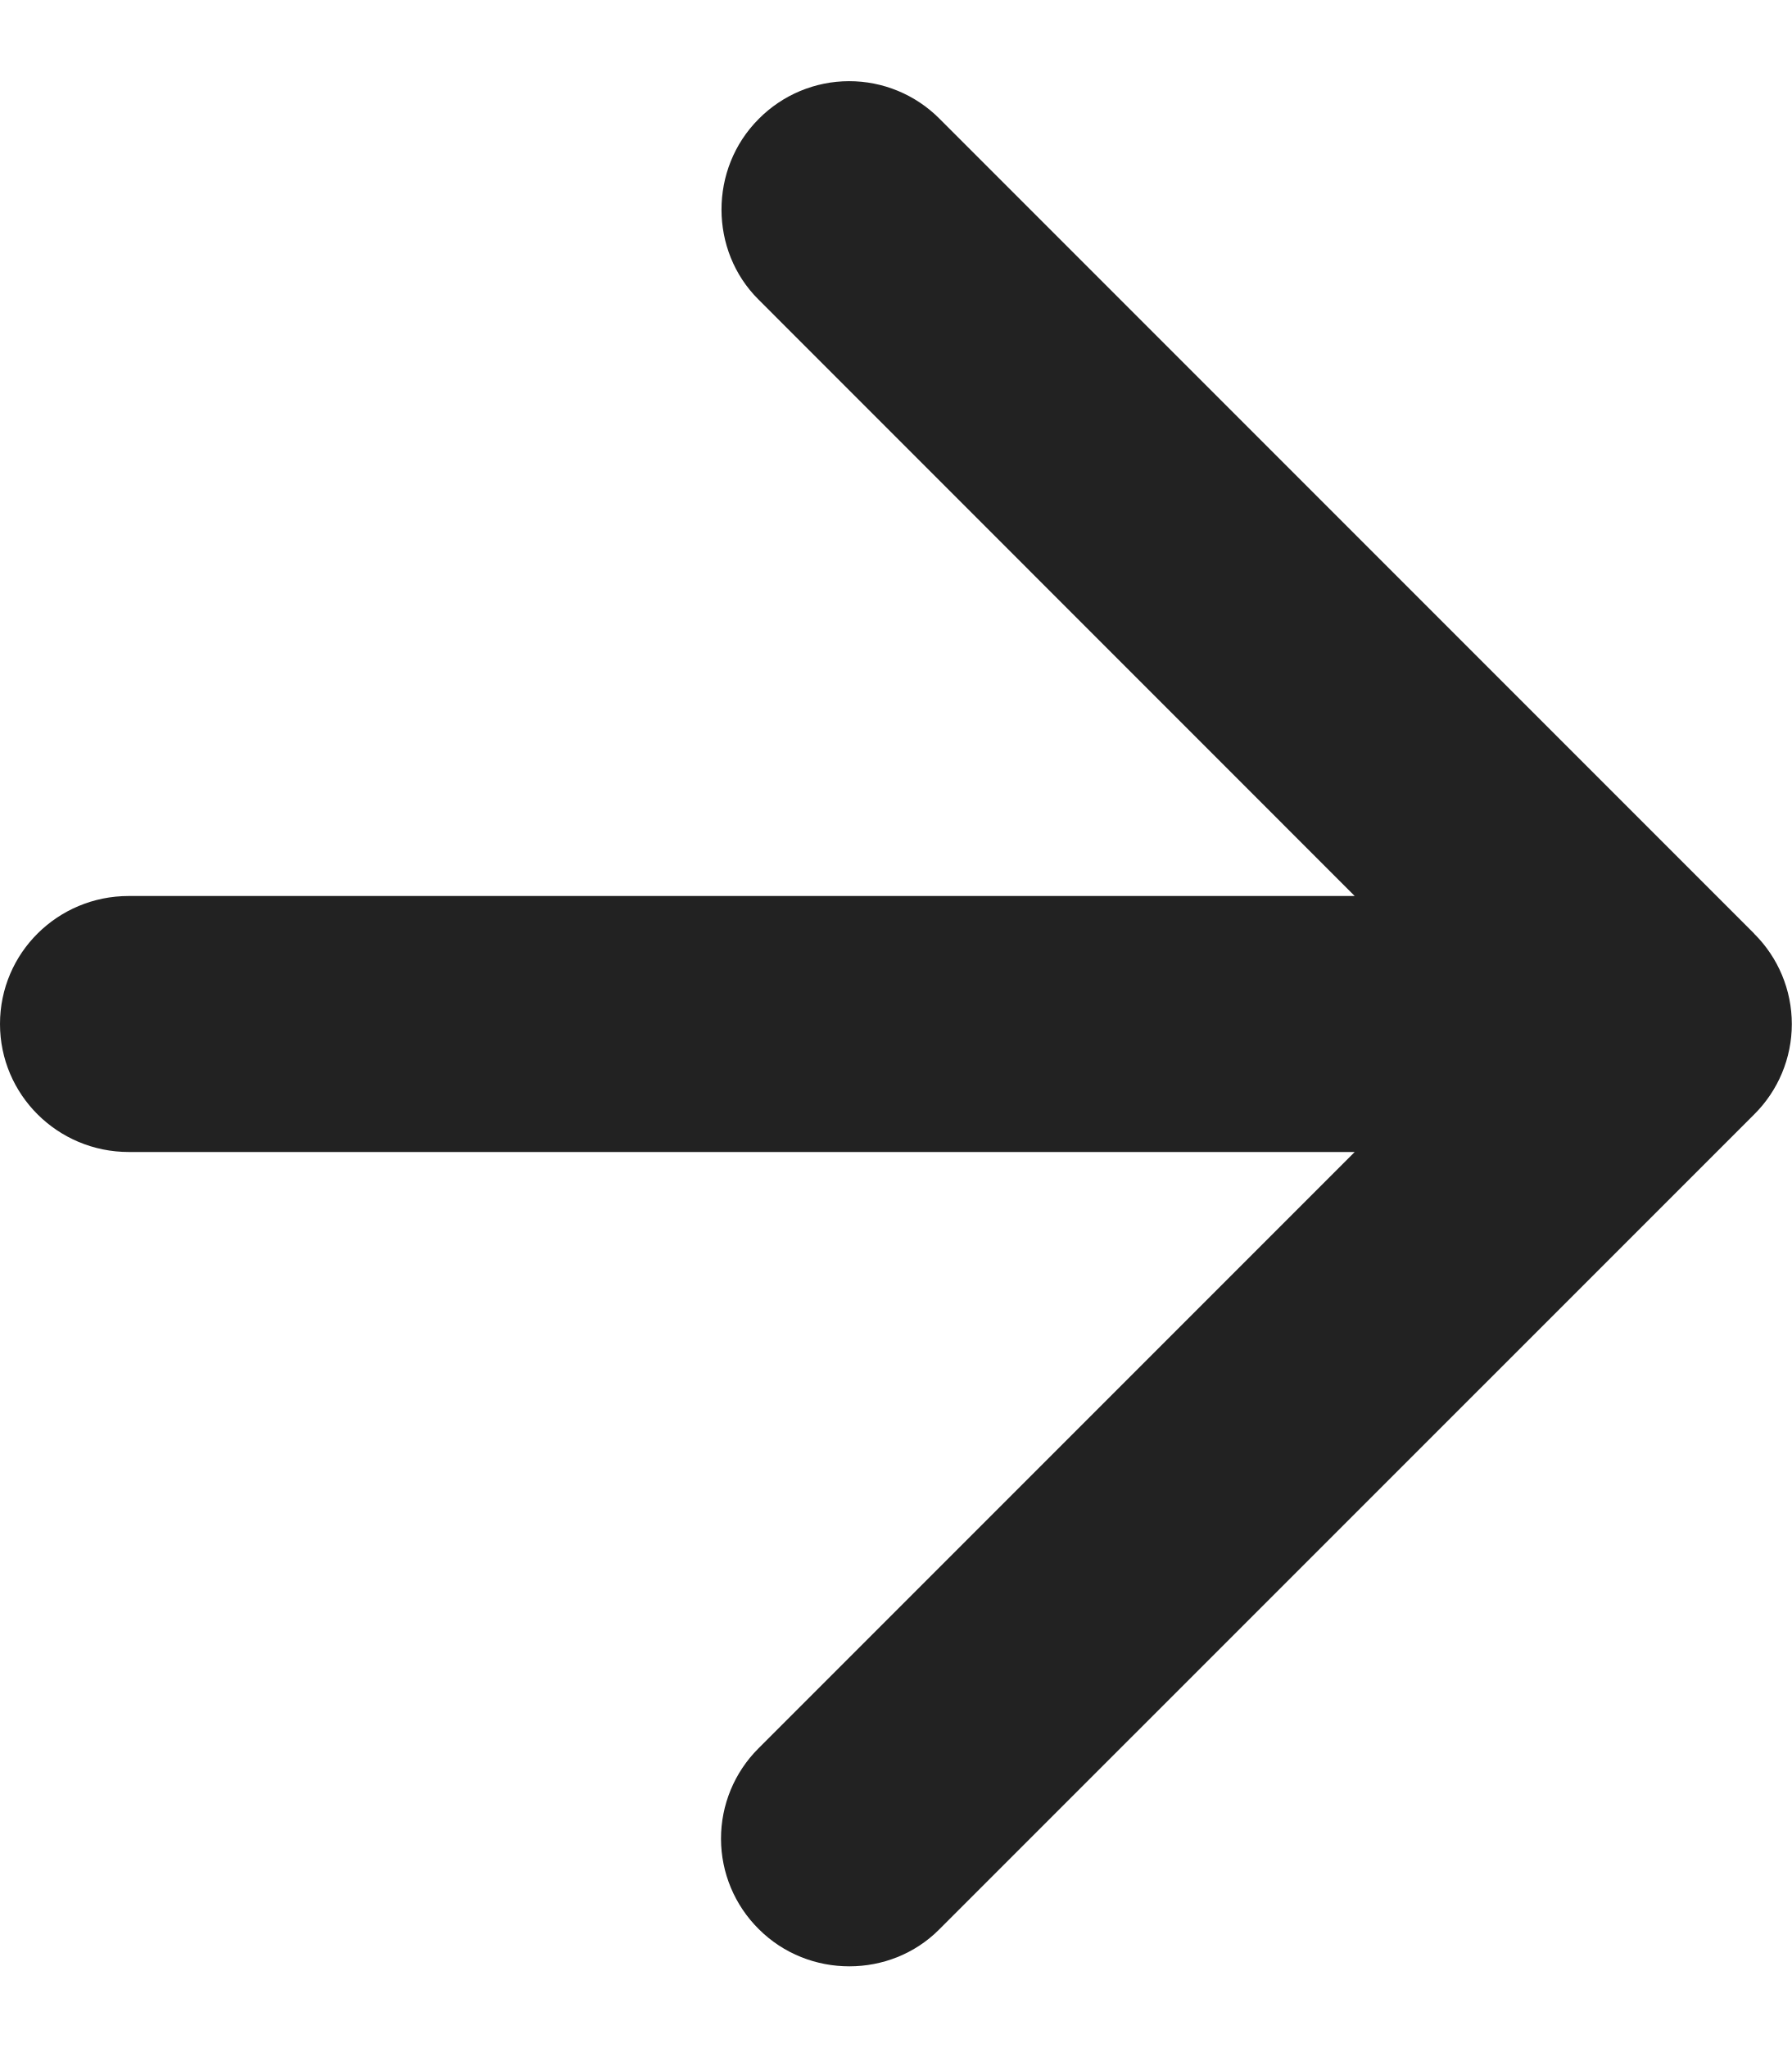
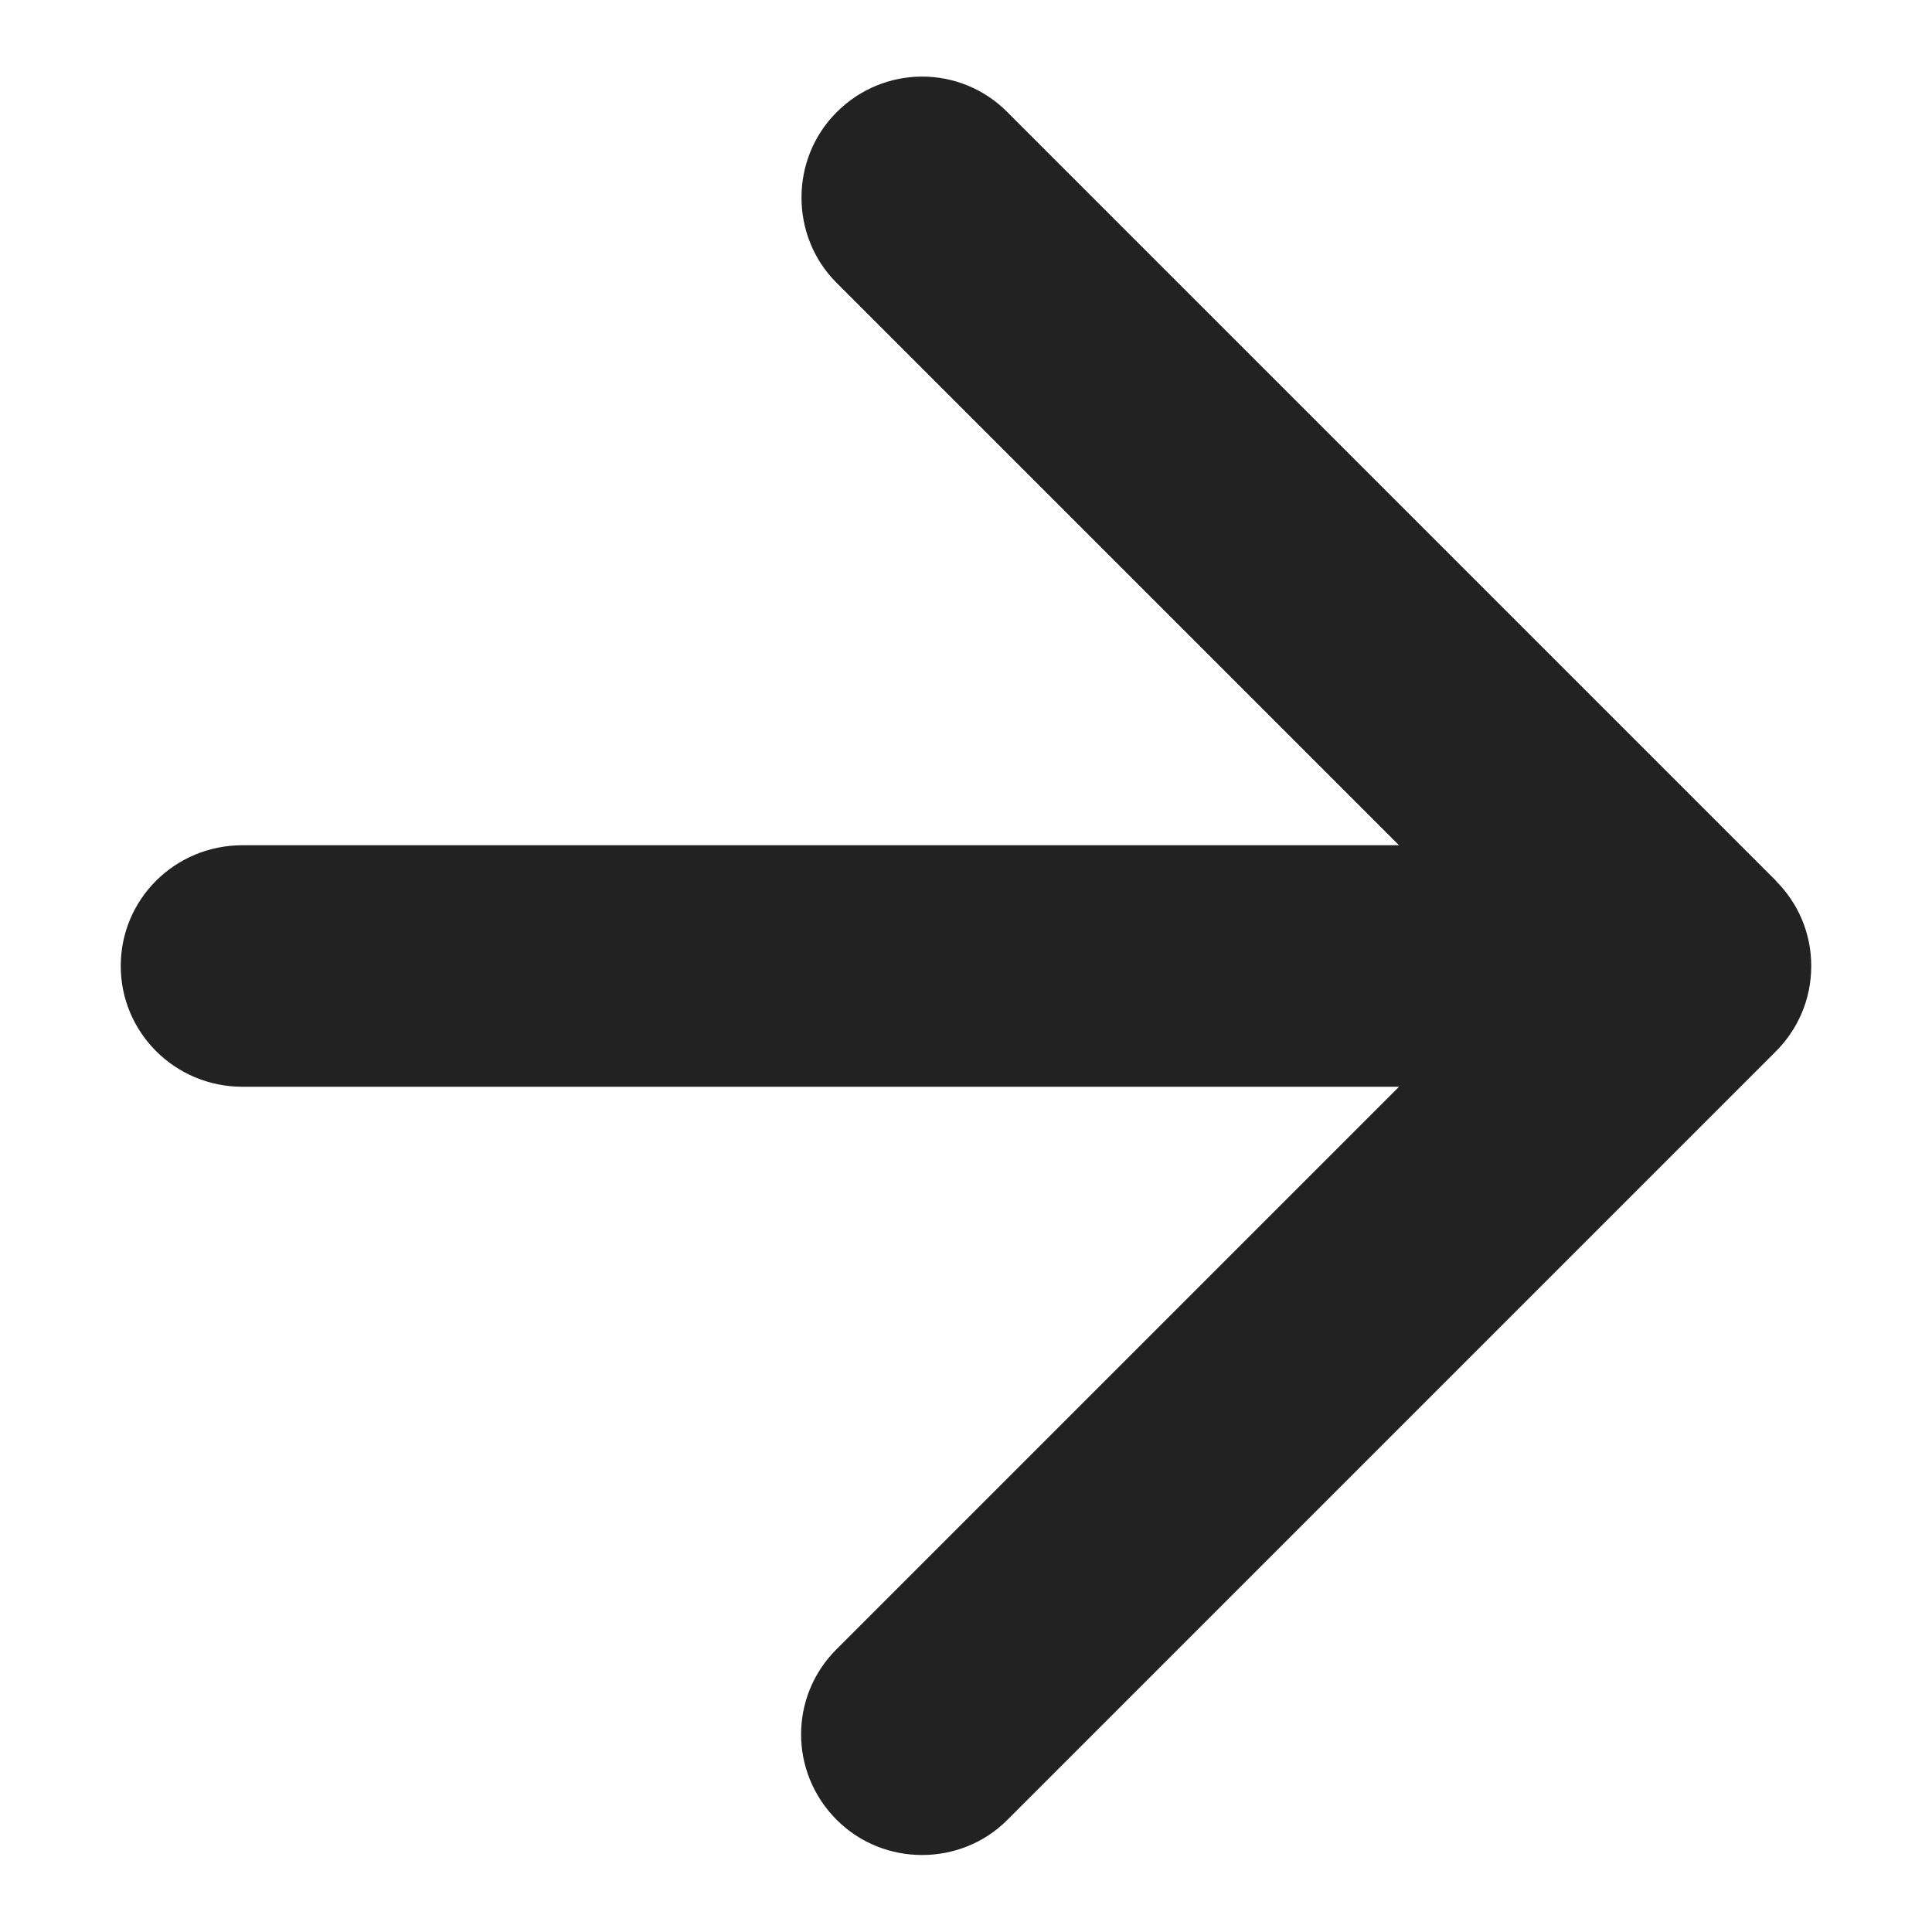
- <svg xmlns="http://www.w3.org/2000/svg" width="14" height="16" viewBox="0 0 14 16">
-   <path fill="#222" fill-rule="evenodd" d="M10.586 7h-9.58C.452 7 0 7.444 0 8c0 .552.45 1 1.007 1h9.579l-4.66 4.66a.995.995 0 0 0 .003 1.411c.39.39 1.03.385 1.41.003l6.368-6.367a.994.994 0 0 0 0-1.413v-.001L7.34.926a.995.995 0 0 0-1.411.003c-.39.39-.385 1.03-.003 1.41L10.586 7z" />
+ <svg xmlns="http://www.w3.org/2000/svg" width="16" height="16" viewBox="0 0 16 16">
+   <path fill="#222222" fill-rule="evenodd" d="M11.586,7 L2.007,7 C1.451,7 1,7.444 1,8 C1,8.552 1.45,9 2.007,9 L11.586,9 L6.926,13.66 C6.537,14.049 6.536,14.678 6.929,15.071 C7.319,15.462 7.958,15.456 8.34,15.074 L14.707,8.707 L14.707,8.707 C14.888,8.526 15,8.277 15,8 C15,7.724 14.888,7.475 14.706,7.294 L14.707,7.293 L8.34,0.926 C7.951,0.537 7.322,0.536 6.929,0.929 C6.538,1.319 6.544,1.958 6.926,2.34 L11.586,7 Z" />
</svg>
